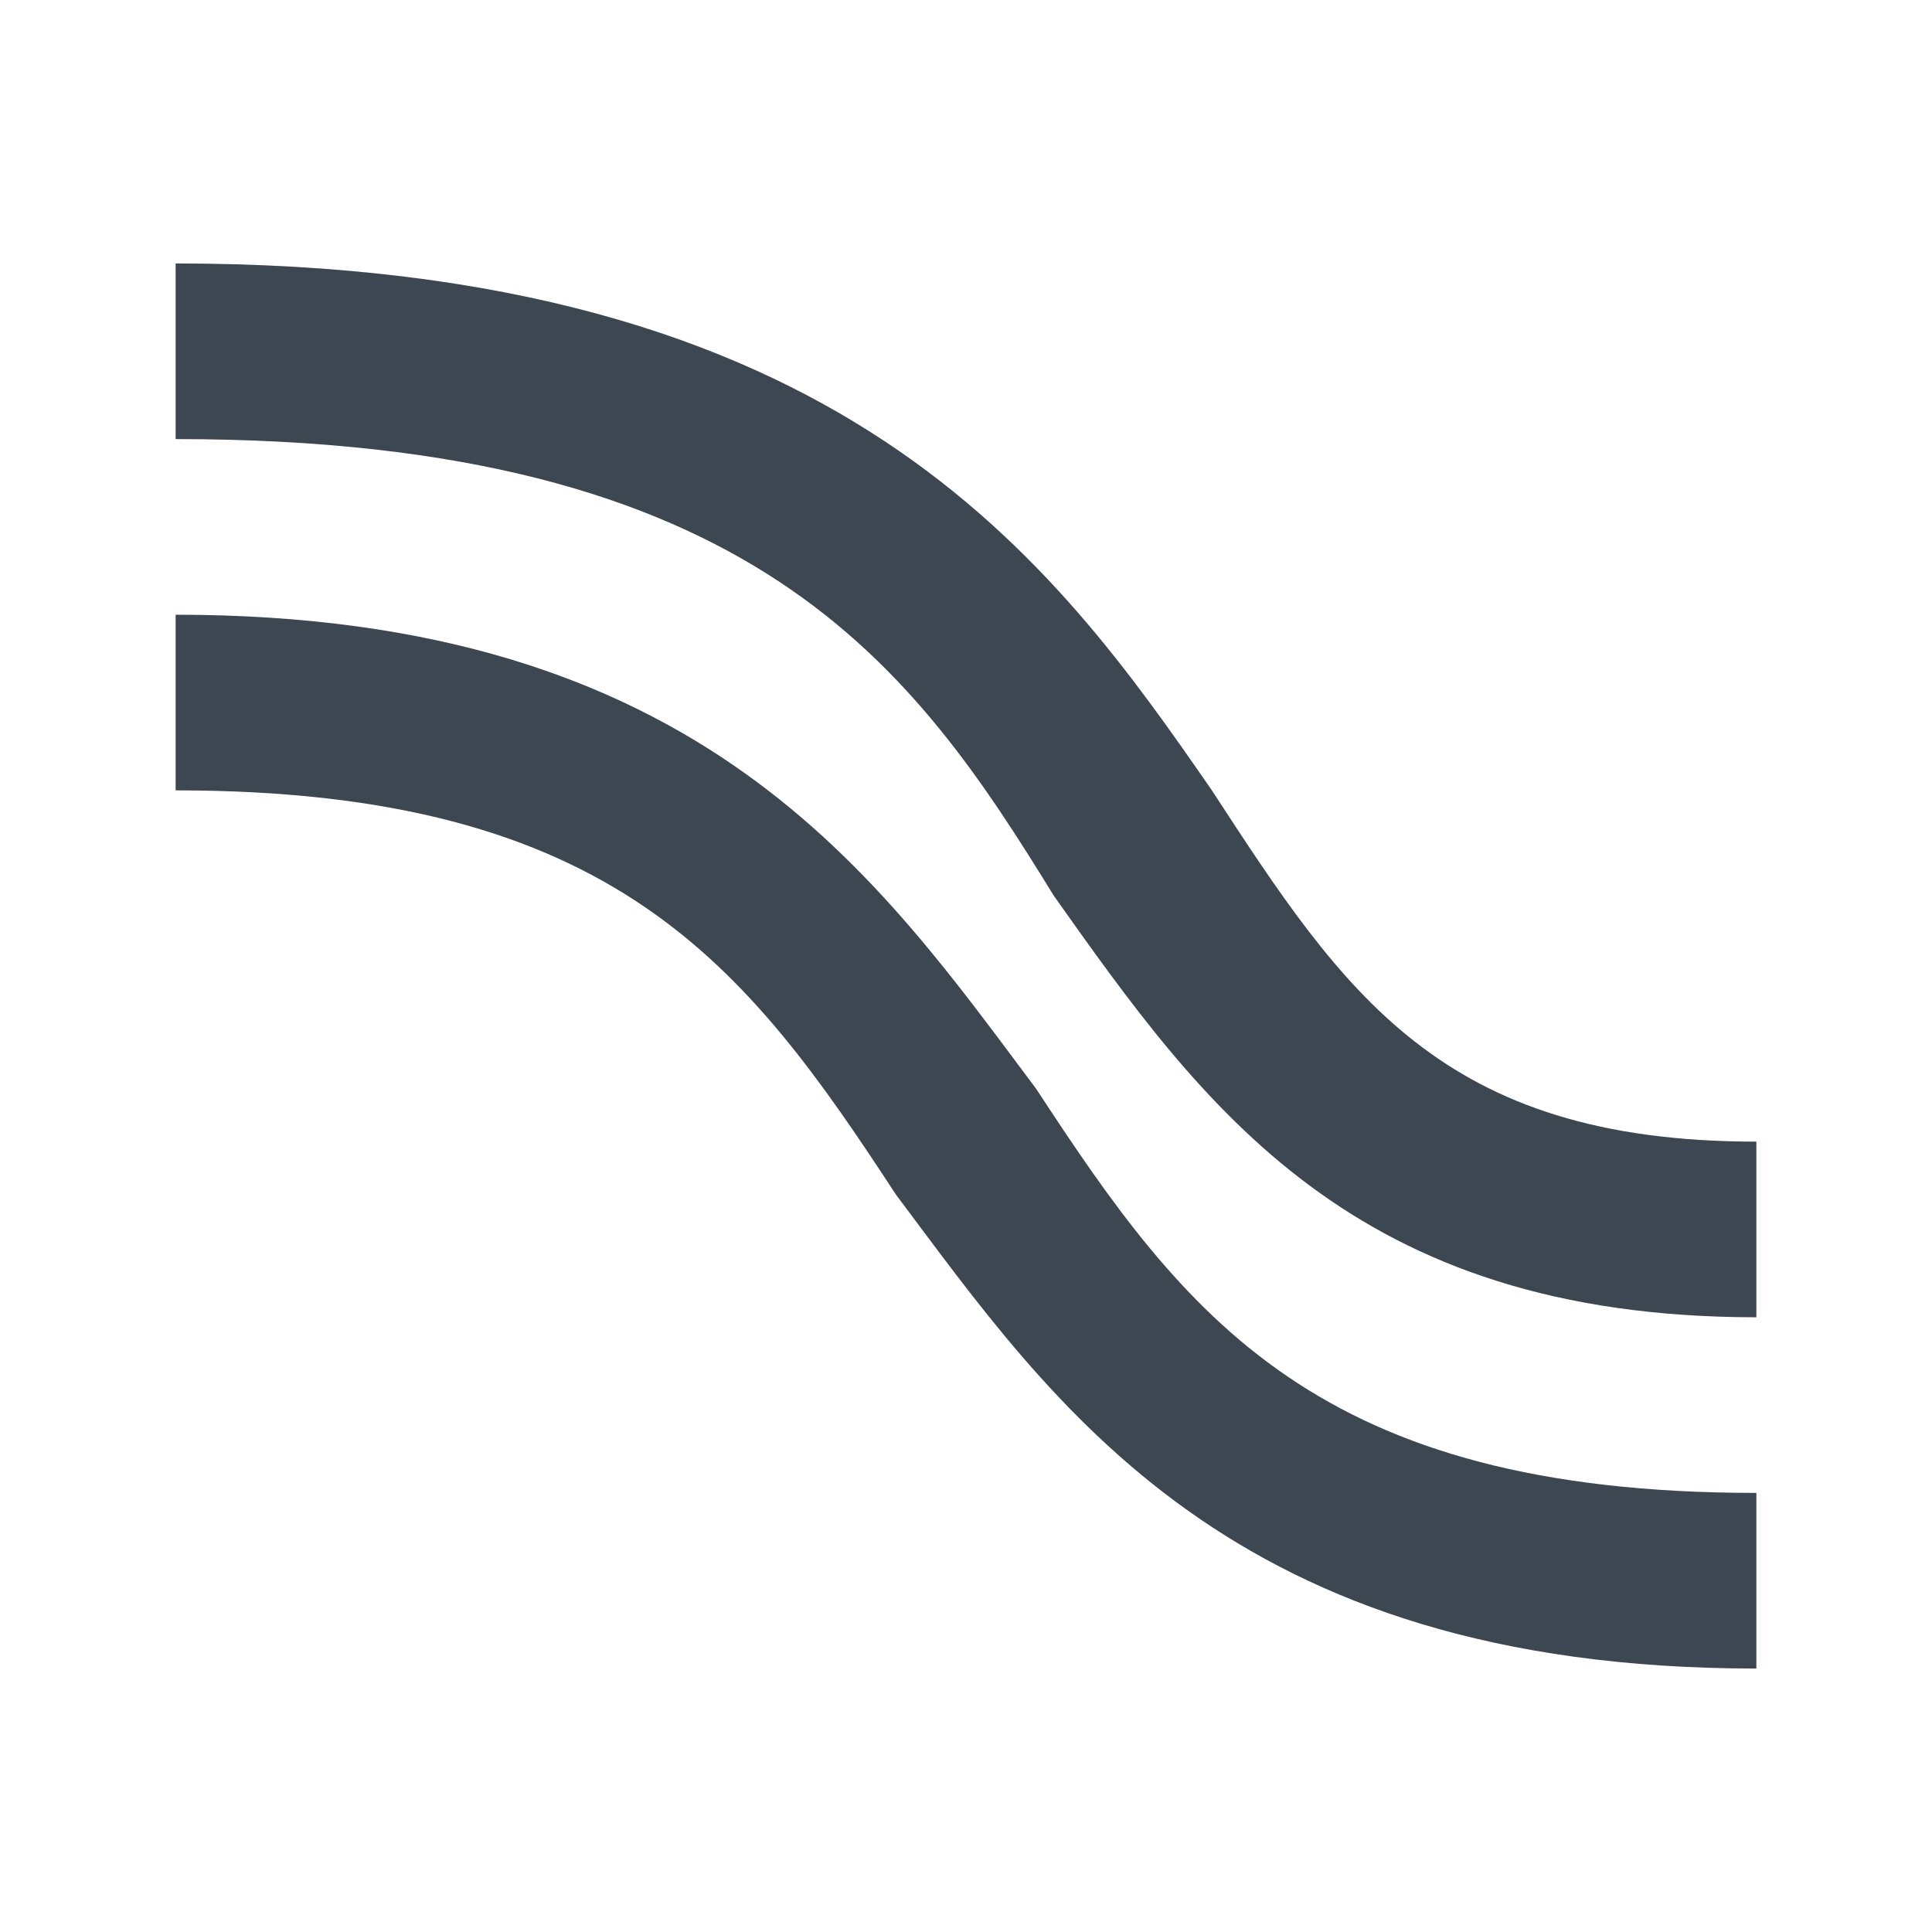
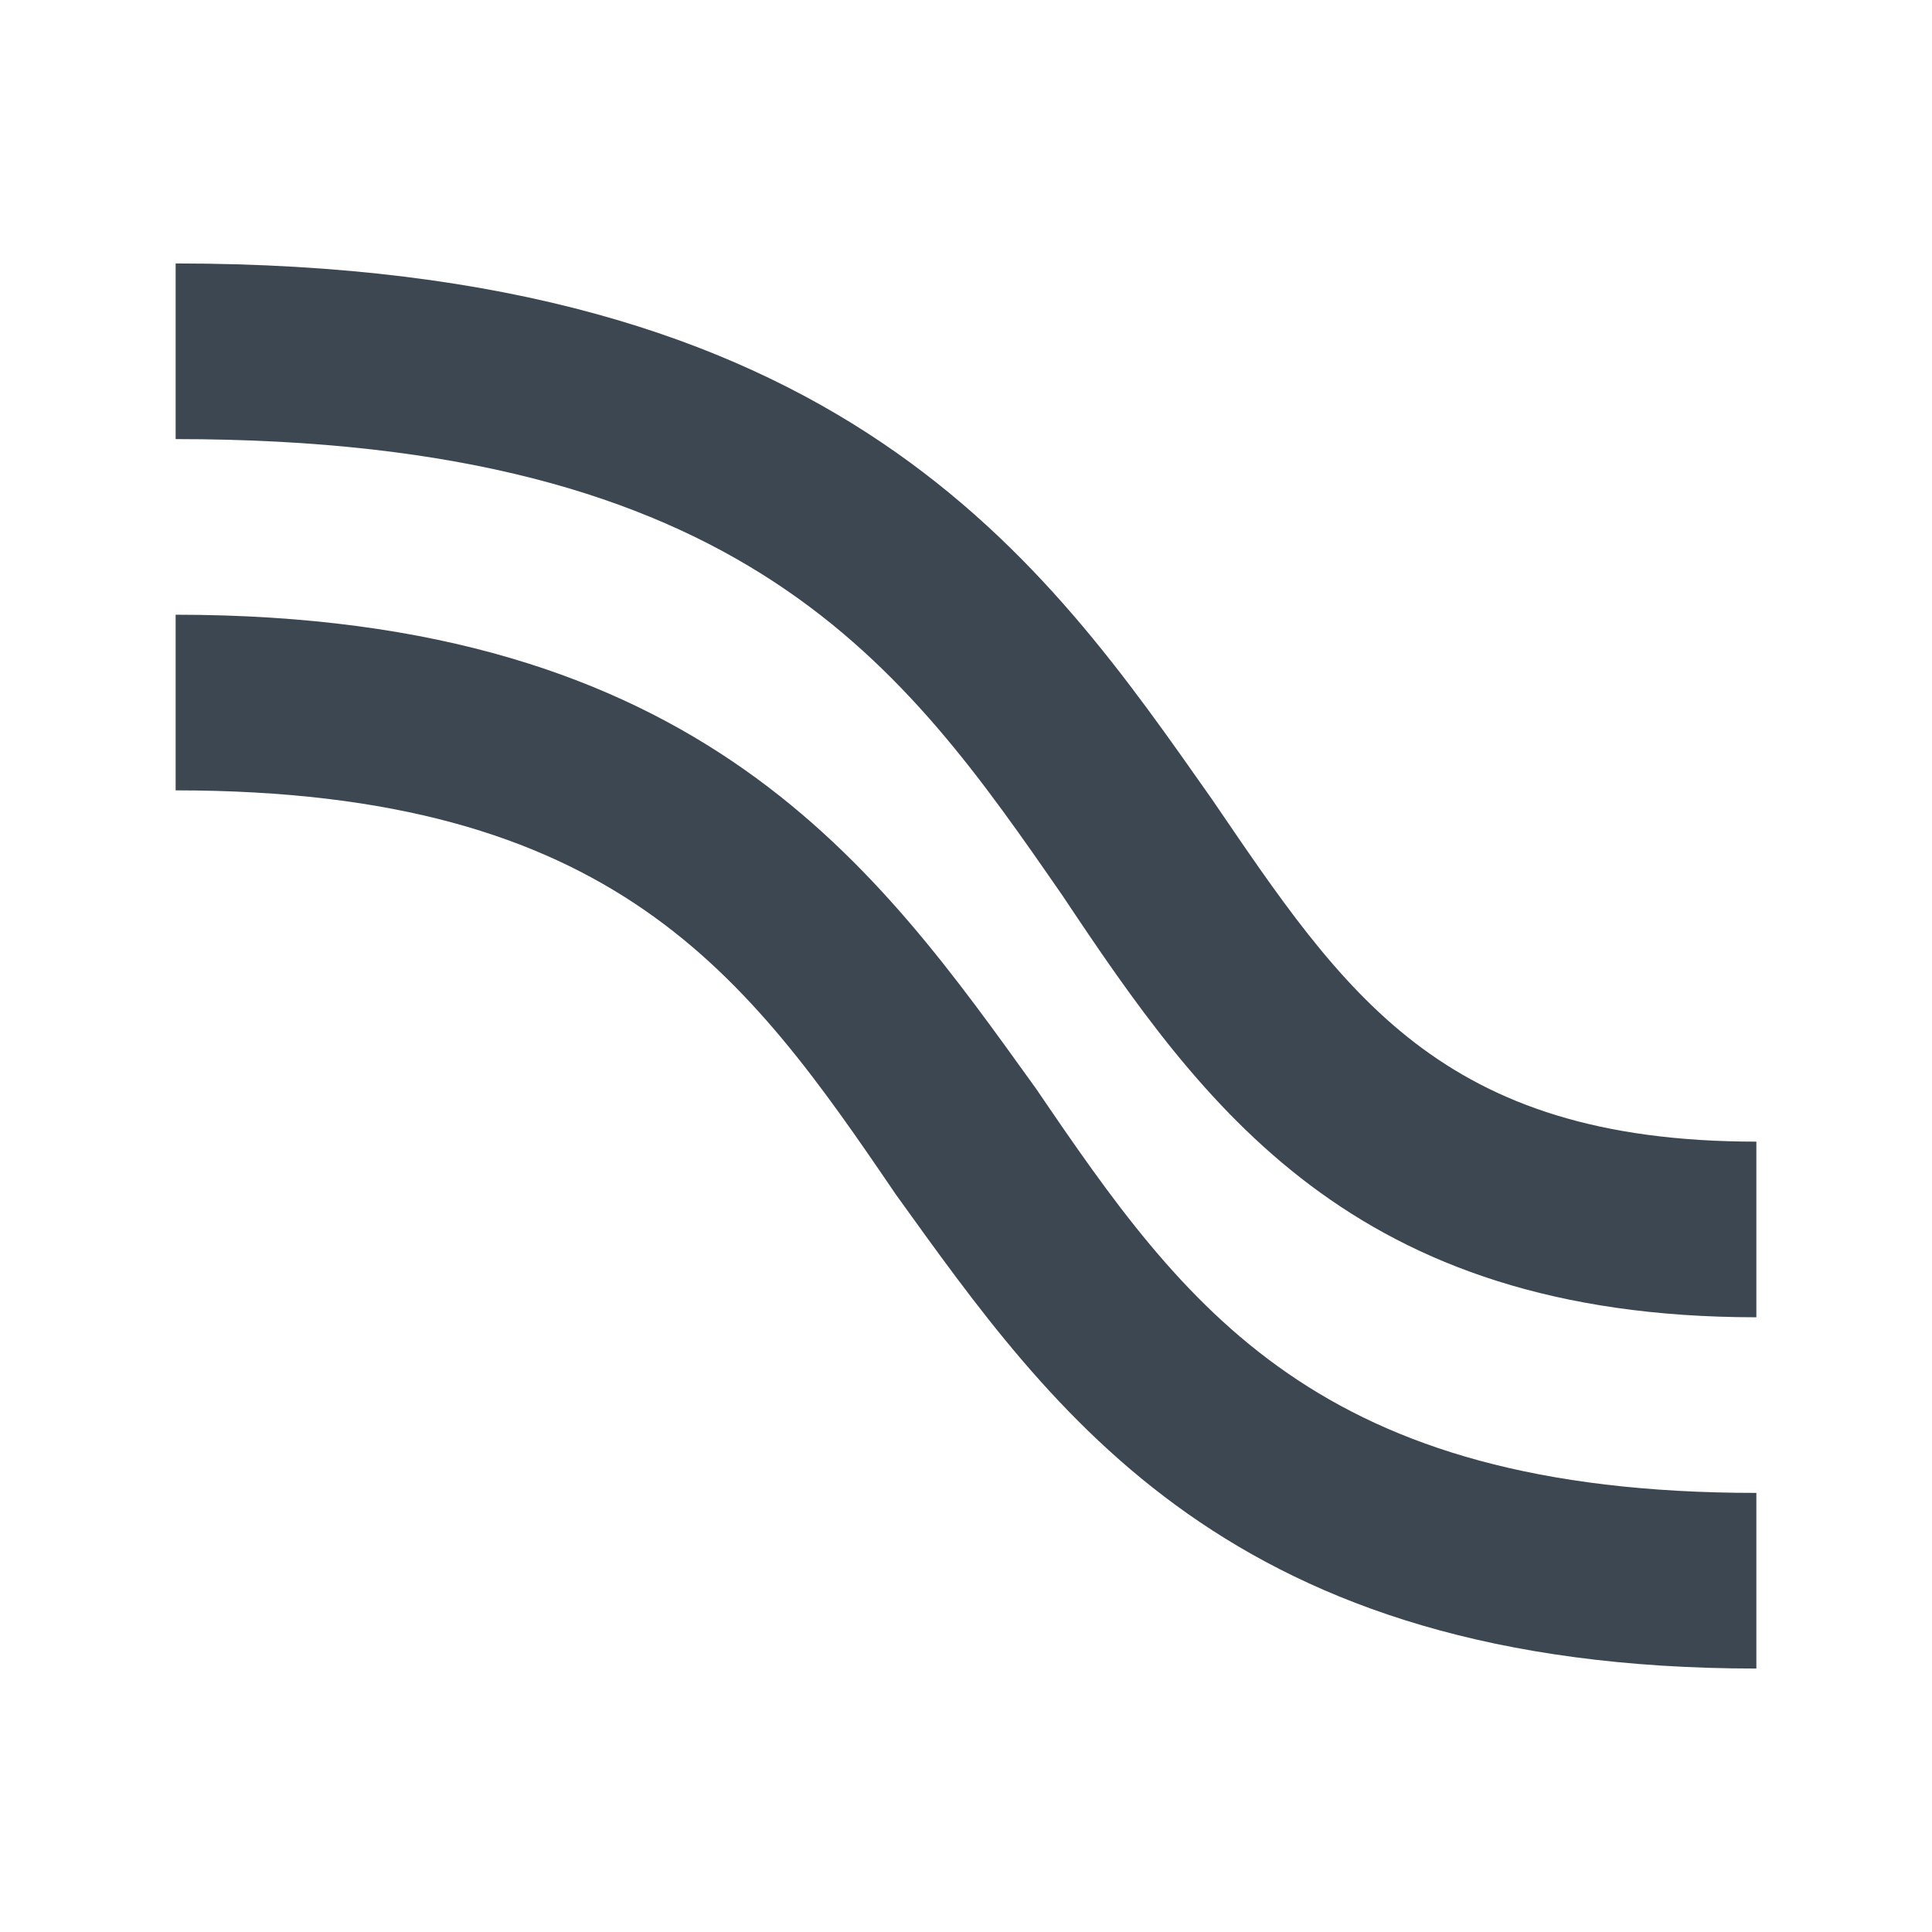
<svg xmlns="http://www.w3.org/2000/svg" width="22" height="22">
-   <g fill="#3D4752" fill-rule="evenodd">
-     <path d="M20 19c-6 0-8-3-9.8-5.4C8.5 11 7 9 2 9V7c6 0 8 3 9.8 5.4C13.5 15 15 17 20 17v2z" />
-     <path d="M20 15c-4.6 0-6.3-2.4-8-4.8C10.4 7.6 8.6 5 2 5V3c7.6 0 10 3.4 11.8 6 1.5 2.3 2.6 4 6.2 4v2z" />
-   </g>
+   <path d="M20 19c-6 0-8-2.9-9.8-5.4C8.5 11.1 7 9 2 9V7c6 0 8 2.9 9.8 5.4C13.5 14.9 15 17 20 17v2zm0-4c-4.6 0-6.3-2.4-7.9-4.8C10.3 7.6 8.5 5 2 5V3c7.6 0 9.9 3.4 11.8 6.1 1.5 2.2 2.6 3.9 6.2 3.9v2z" fill="#3D4752" fill-rule="evenodd" />
</svg>
